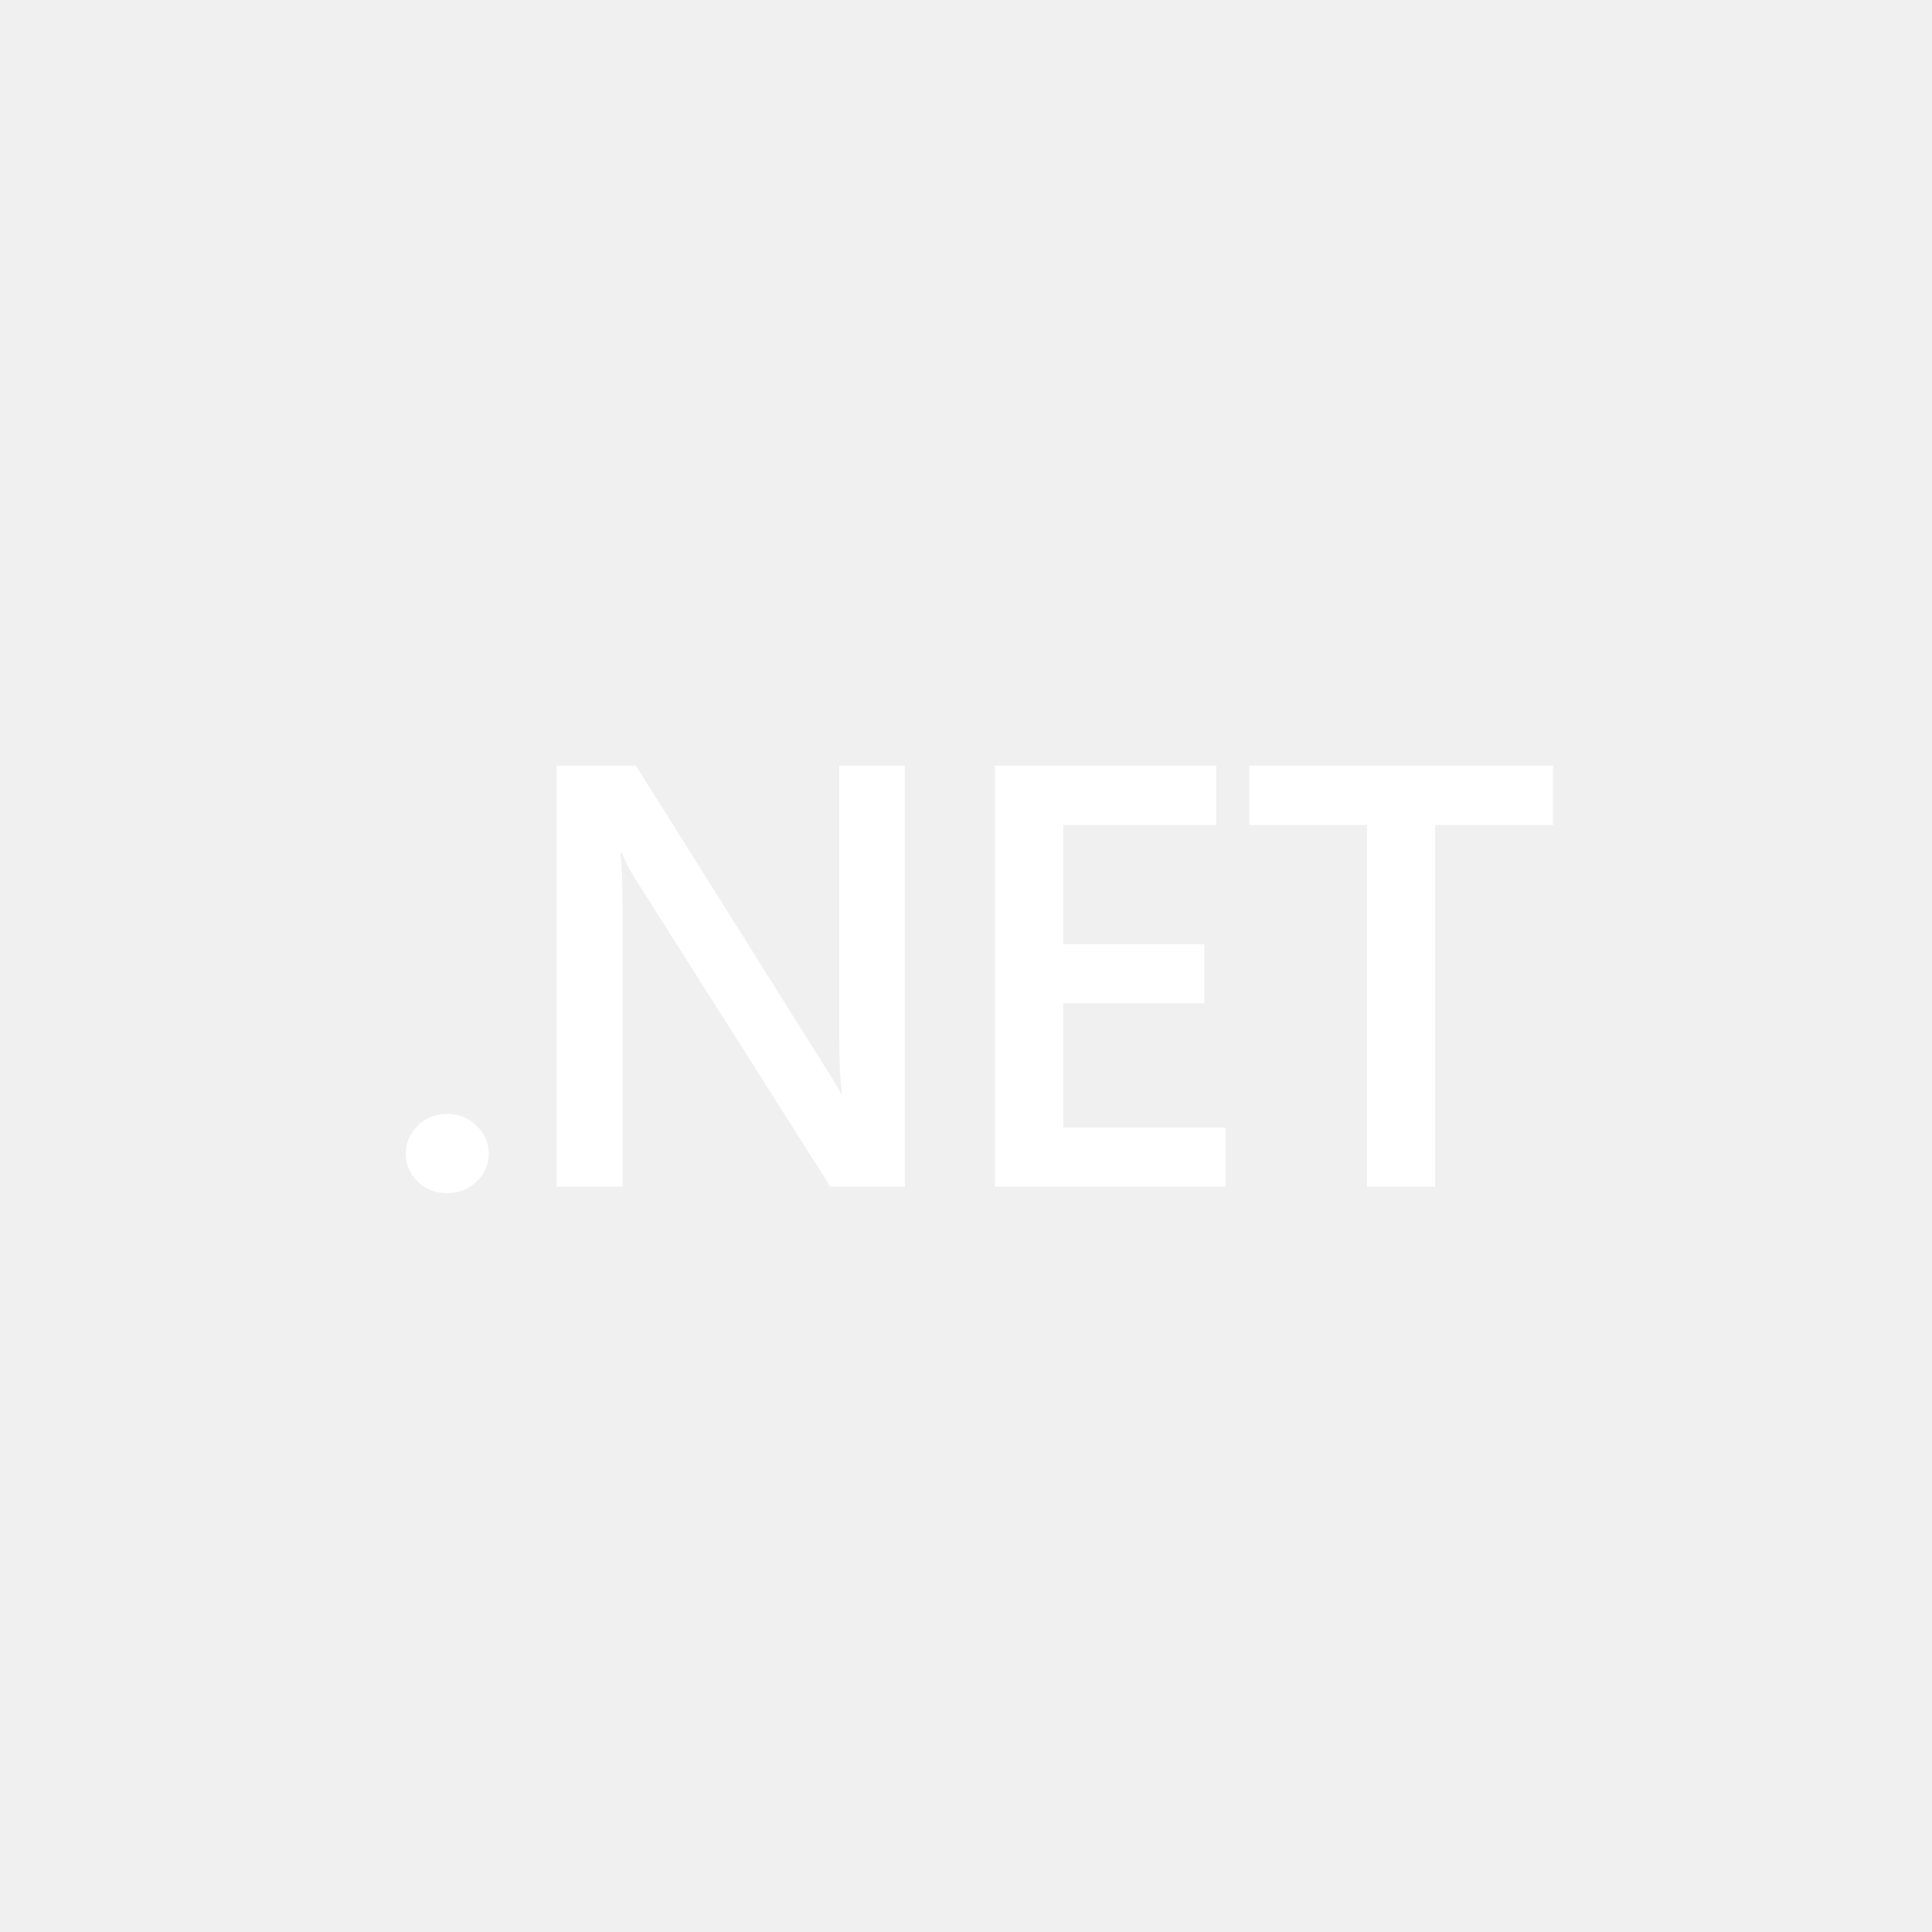
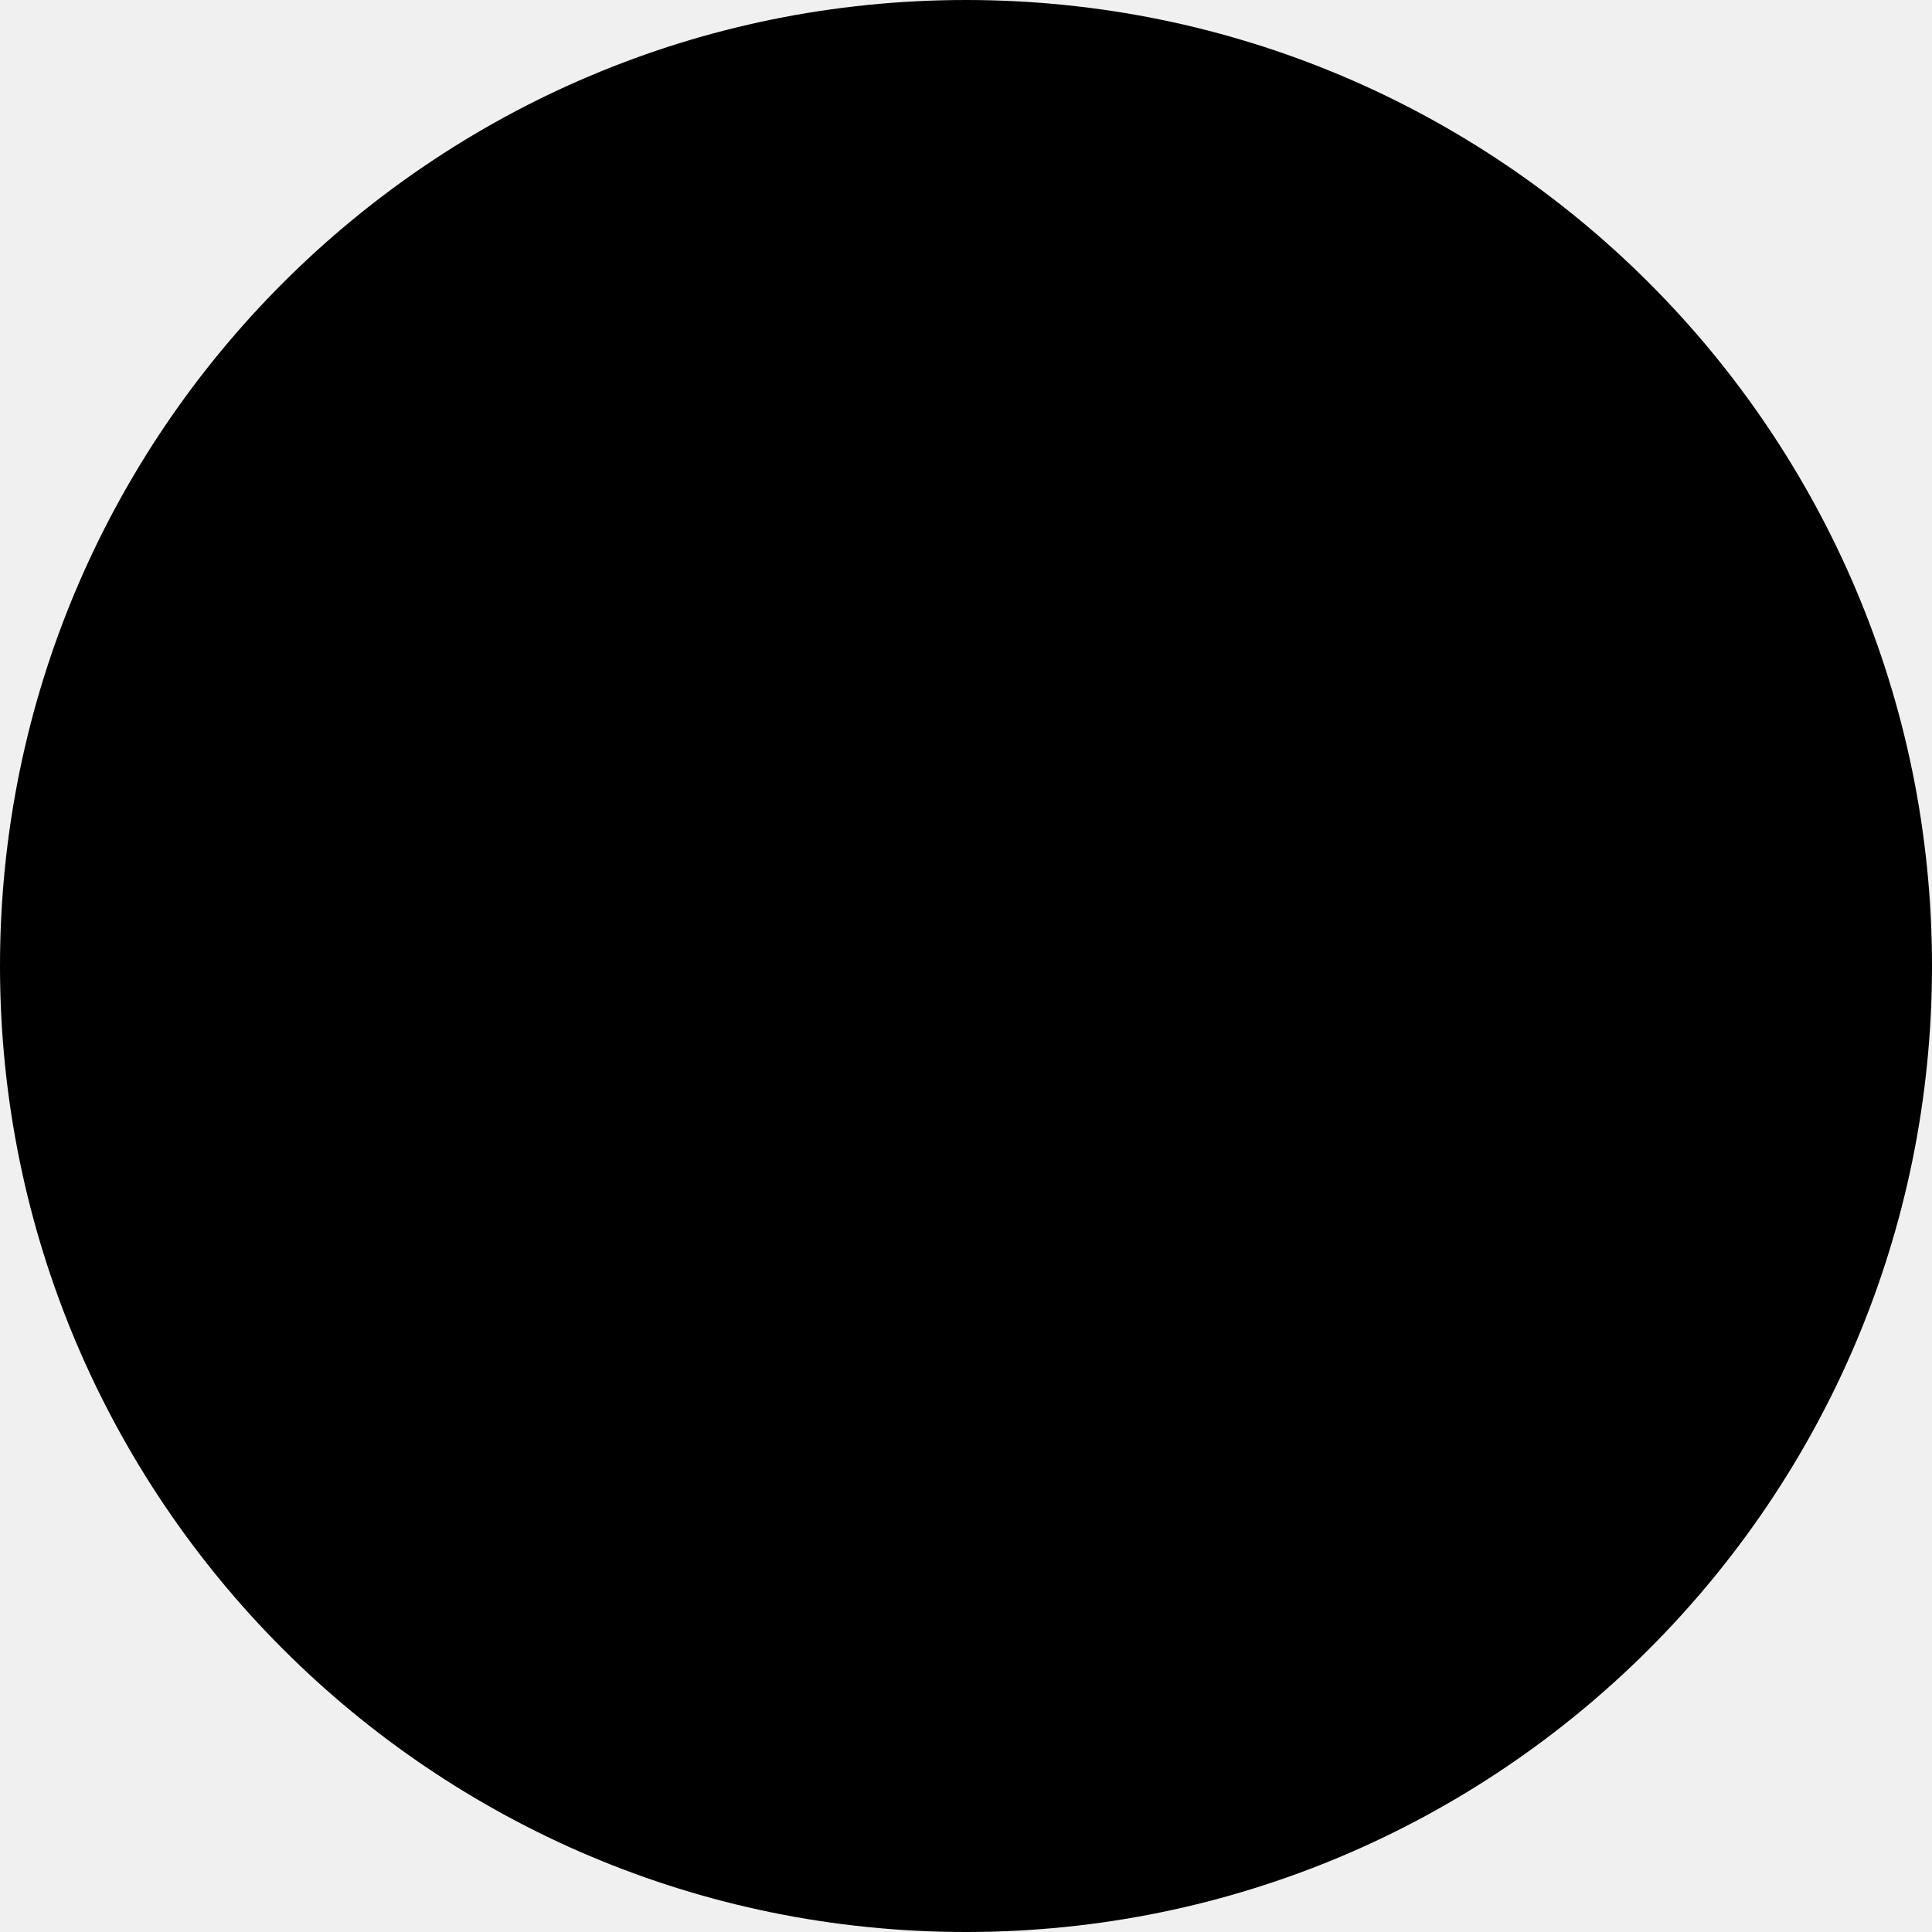
- <svg xmlns="http://www.w3.org/2000/svg" width="456" height="456" viewBox="0 0 456 456" version="1.1" xml:space="preserve" style="fill-rule:evenodd;clip-rule:evenodd;stroke-linejoin:round;stroke-miterlimit:2;">
-   <path d="m 105.5,281.609 c -2.703,0 -5.001,-0.9 -6.893,-2.702 -1.892,-1.848 -2.838,-4.042 -2.838,-6.582 0,-2.587 0.946,-4.804 2.838,-6.652 1.892,-1.848 4.19,-2.772 6.893,-2.772 2.748,0 5.068,0.924 6.96,2.772 1.937,1.848 2.906,4.064 2.906,6.652 0,2.54 -0.968,4.734 -2.906,6.582 -1.892,1.802 -4.212,2.702 -6.96,2.702 z" style="fill:#ffffff;fill-rule:nonzero;stroke-width:0.838" />
-   <path d="M 213.561,280.084 H 195.99 L 149.7,207.054 c -1.171,-1.848 -2.14,-3.765 -2.906,-5.751 h -0.406 c 0.361,2.125 0.541,6.675 0.541,13.65 v 65.132 h -15.543 v -99.36 h 18.719 l 44.737,71.298 c 1.892,2.957 3.109,4.989 3.649,6.098 h 0.27 c -0.45,-2.632 -0.676,-7.09 -0.676,-13.373 v -64.023 h 15.476 z" style="fill:#ffffff;fill-rule:nonzero;stroke-width:0.838" />
-   <path d="m 289.251,280.084 h -54.401 v -99.36 h 52.238 v 13.997 h -36.154 v 28.131 h 33.316 v 13.927 h -33.316 v 29.378 h 38.316 z" style="fill:#ffffff;fill-rule:nonzero;stroke-width:0.838" />
-   <path d="M 366.565,194.721 H 338.722 v 85.363 h -16.084 v -85.363 h -27.775 v -13.997 h 71.701 z" style="fill:#ffffff;fill-rule:nonzero;stroke-width:0.838" />
+ <svg xmlns="http://www.w3.org/2000/svg" version="1.1" id="Layer_1" x="0px" y="0px" width="649.5px" height="649.5px" viewBox="0 0 649.5 649.5" enable-background="new 0 0 649.5 649.5" xml:space="preserve">
+   <circle fill="#000000" stroke="#000000" stroke-width="12" stroke-miterlimit="10" cx="324.75" cy="324.75" r="318.75" />
</svg>
